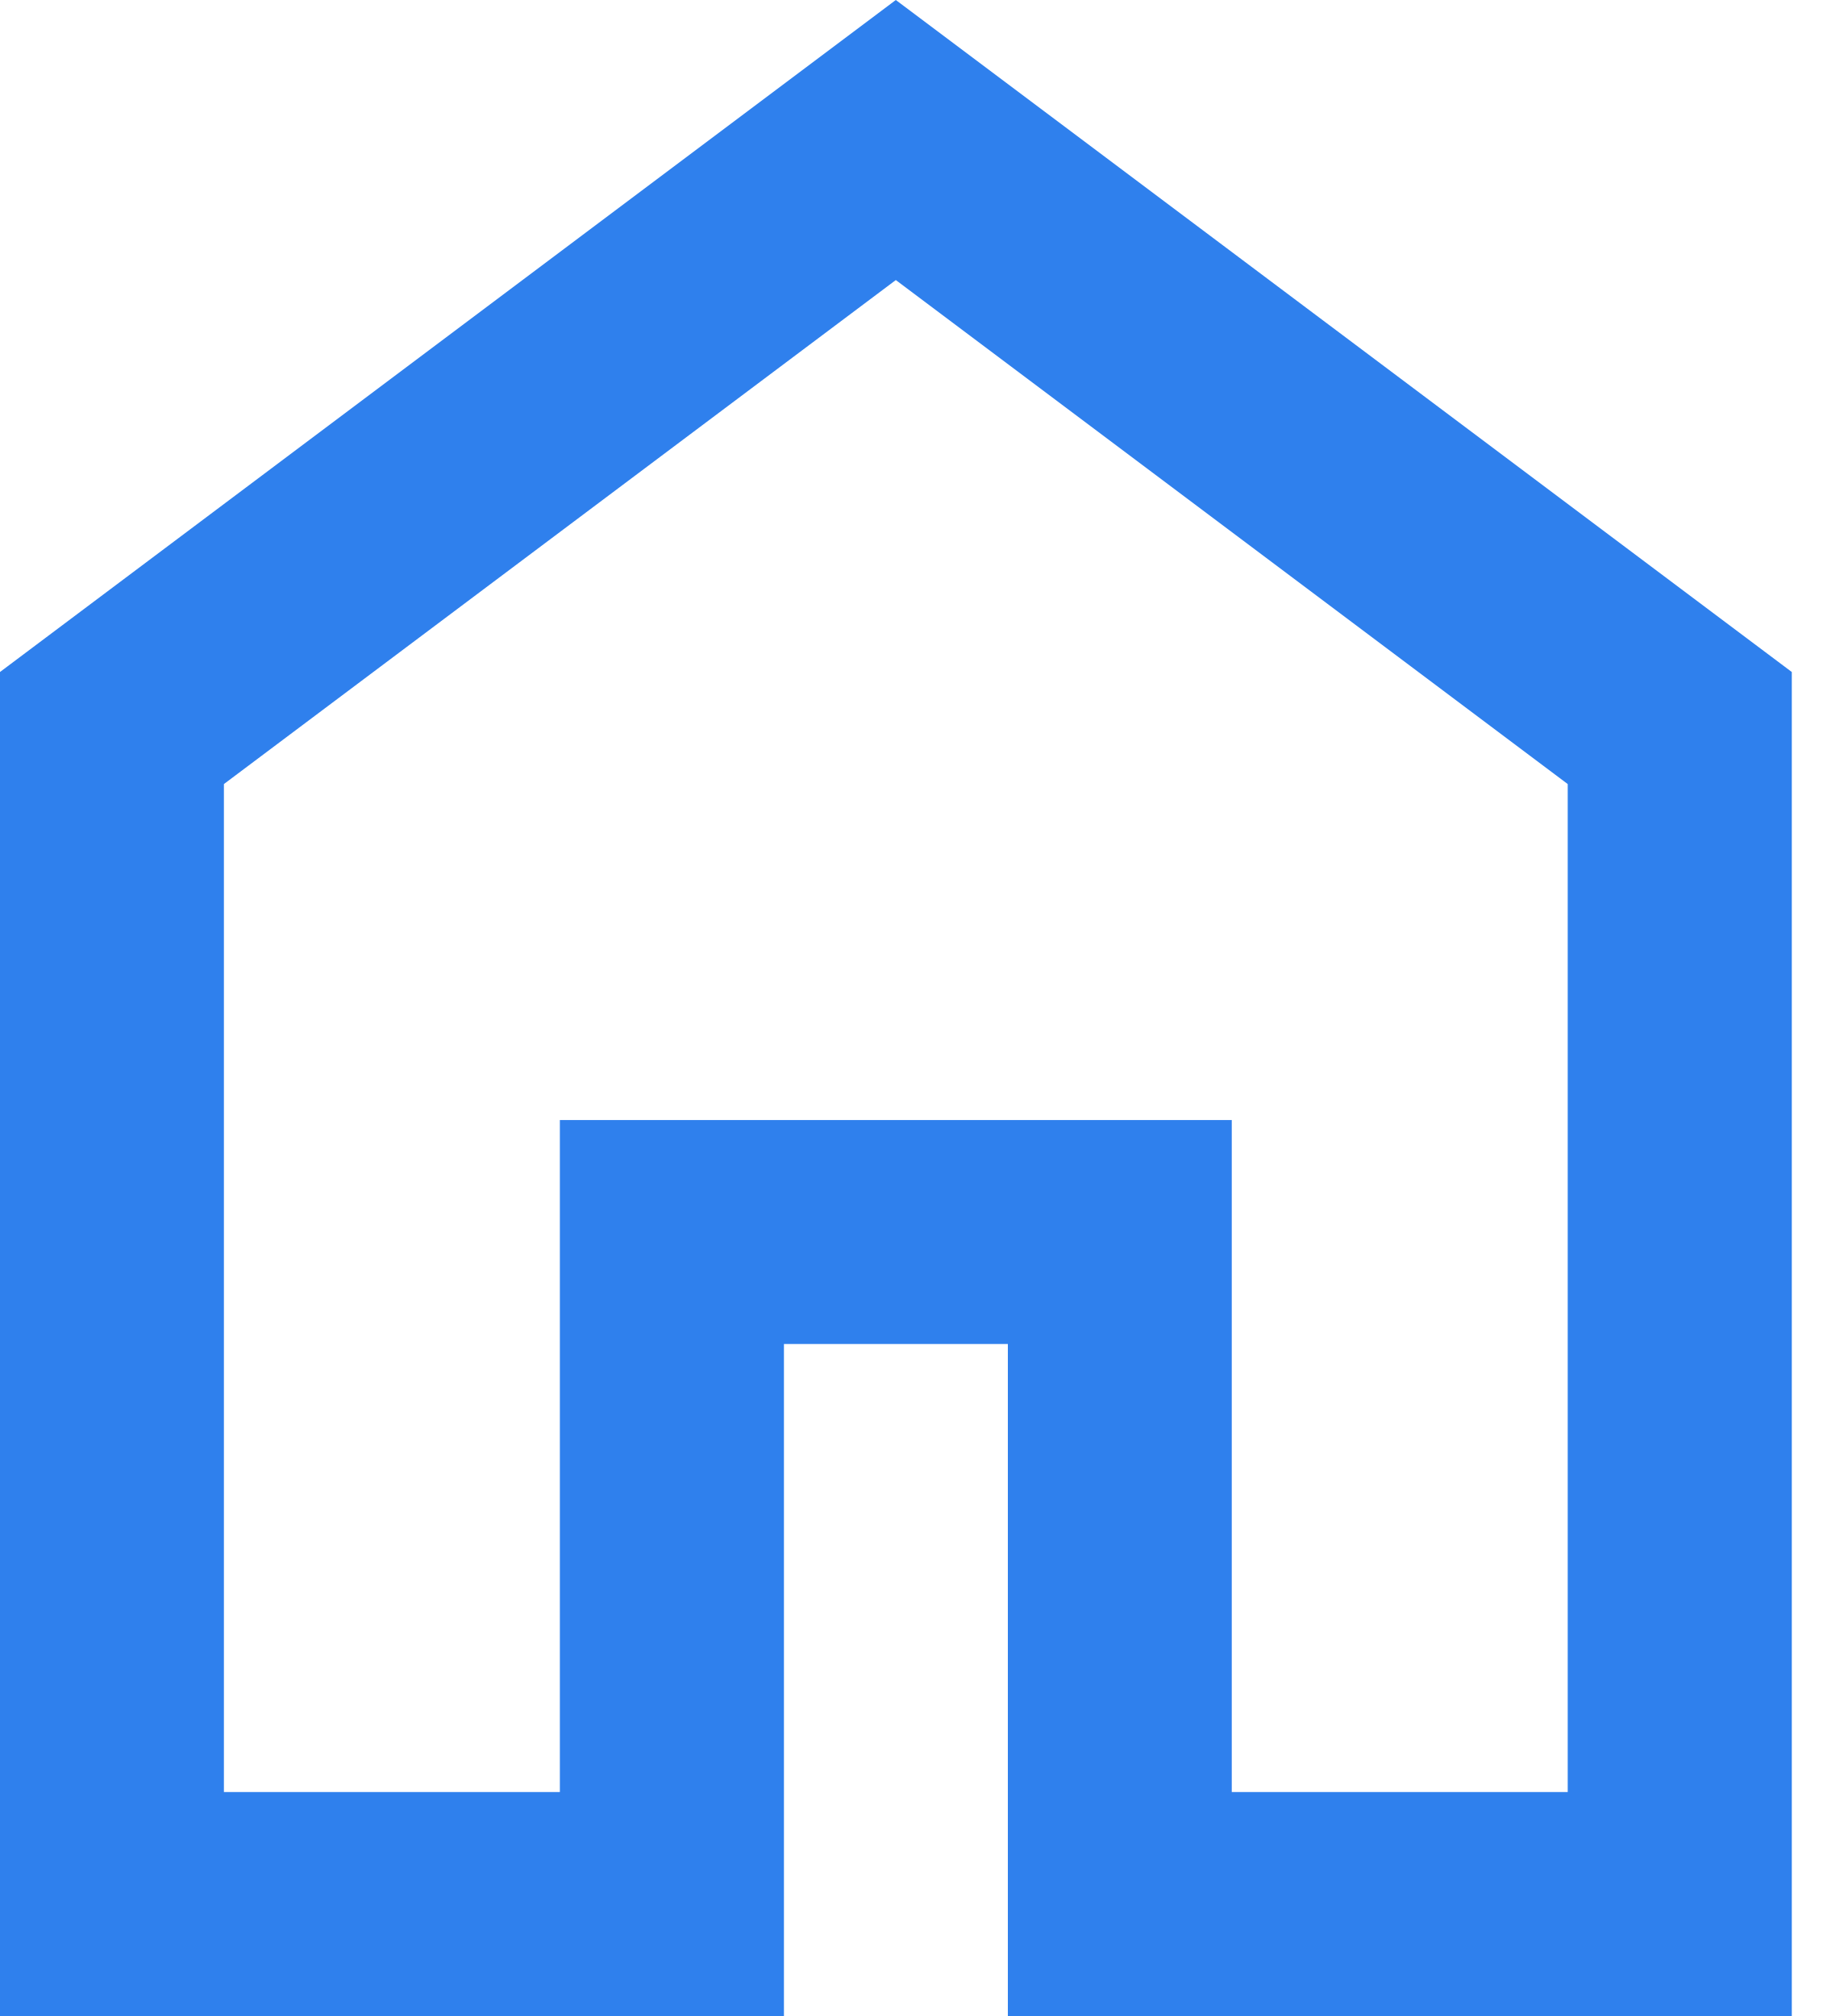
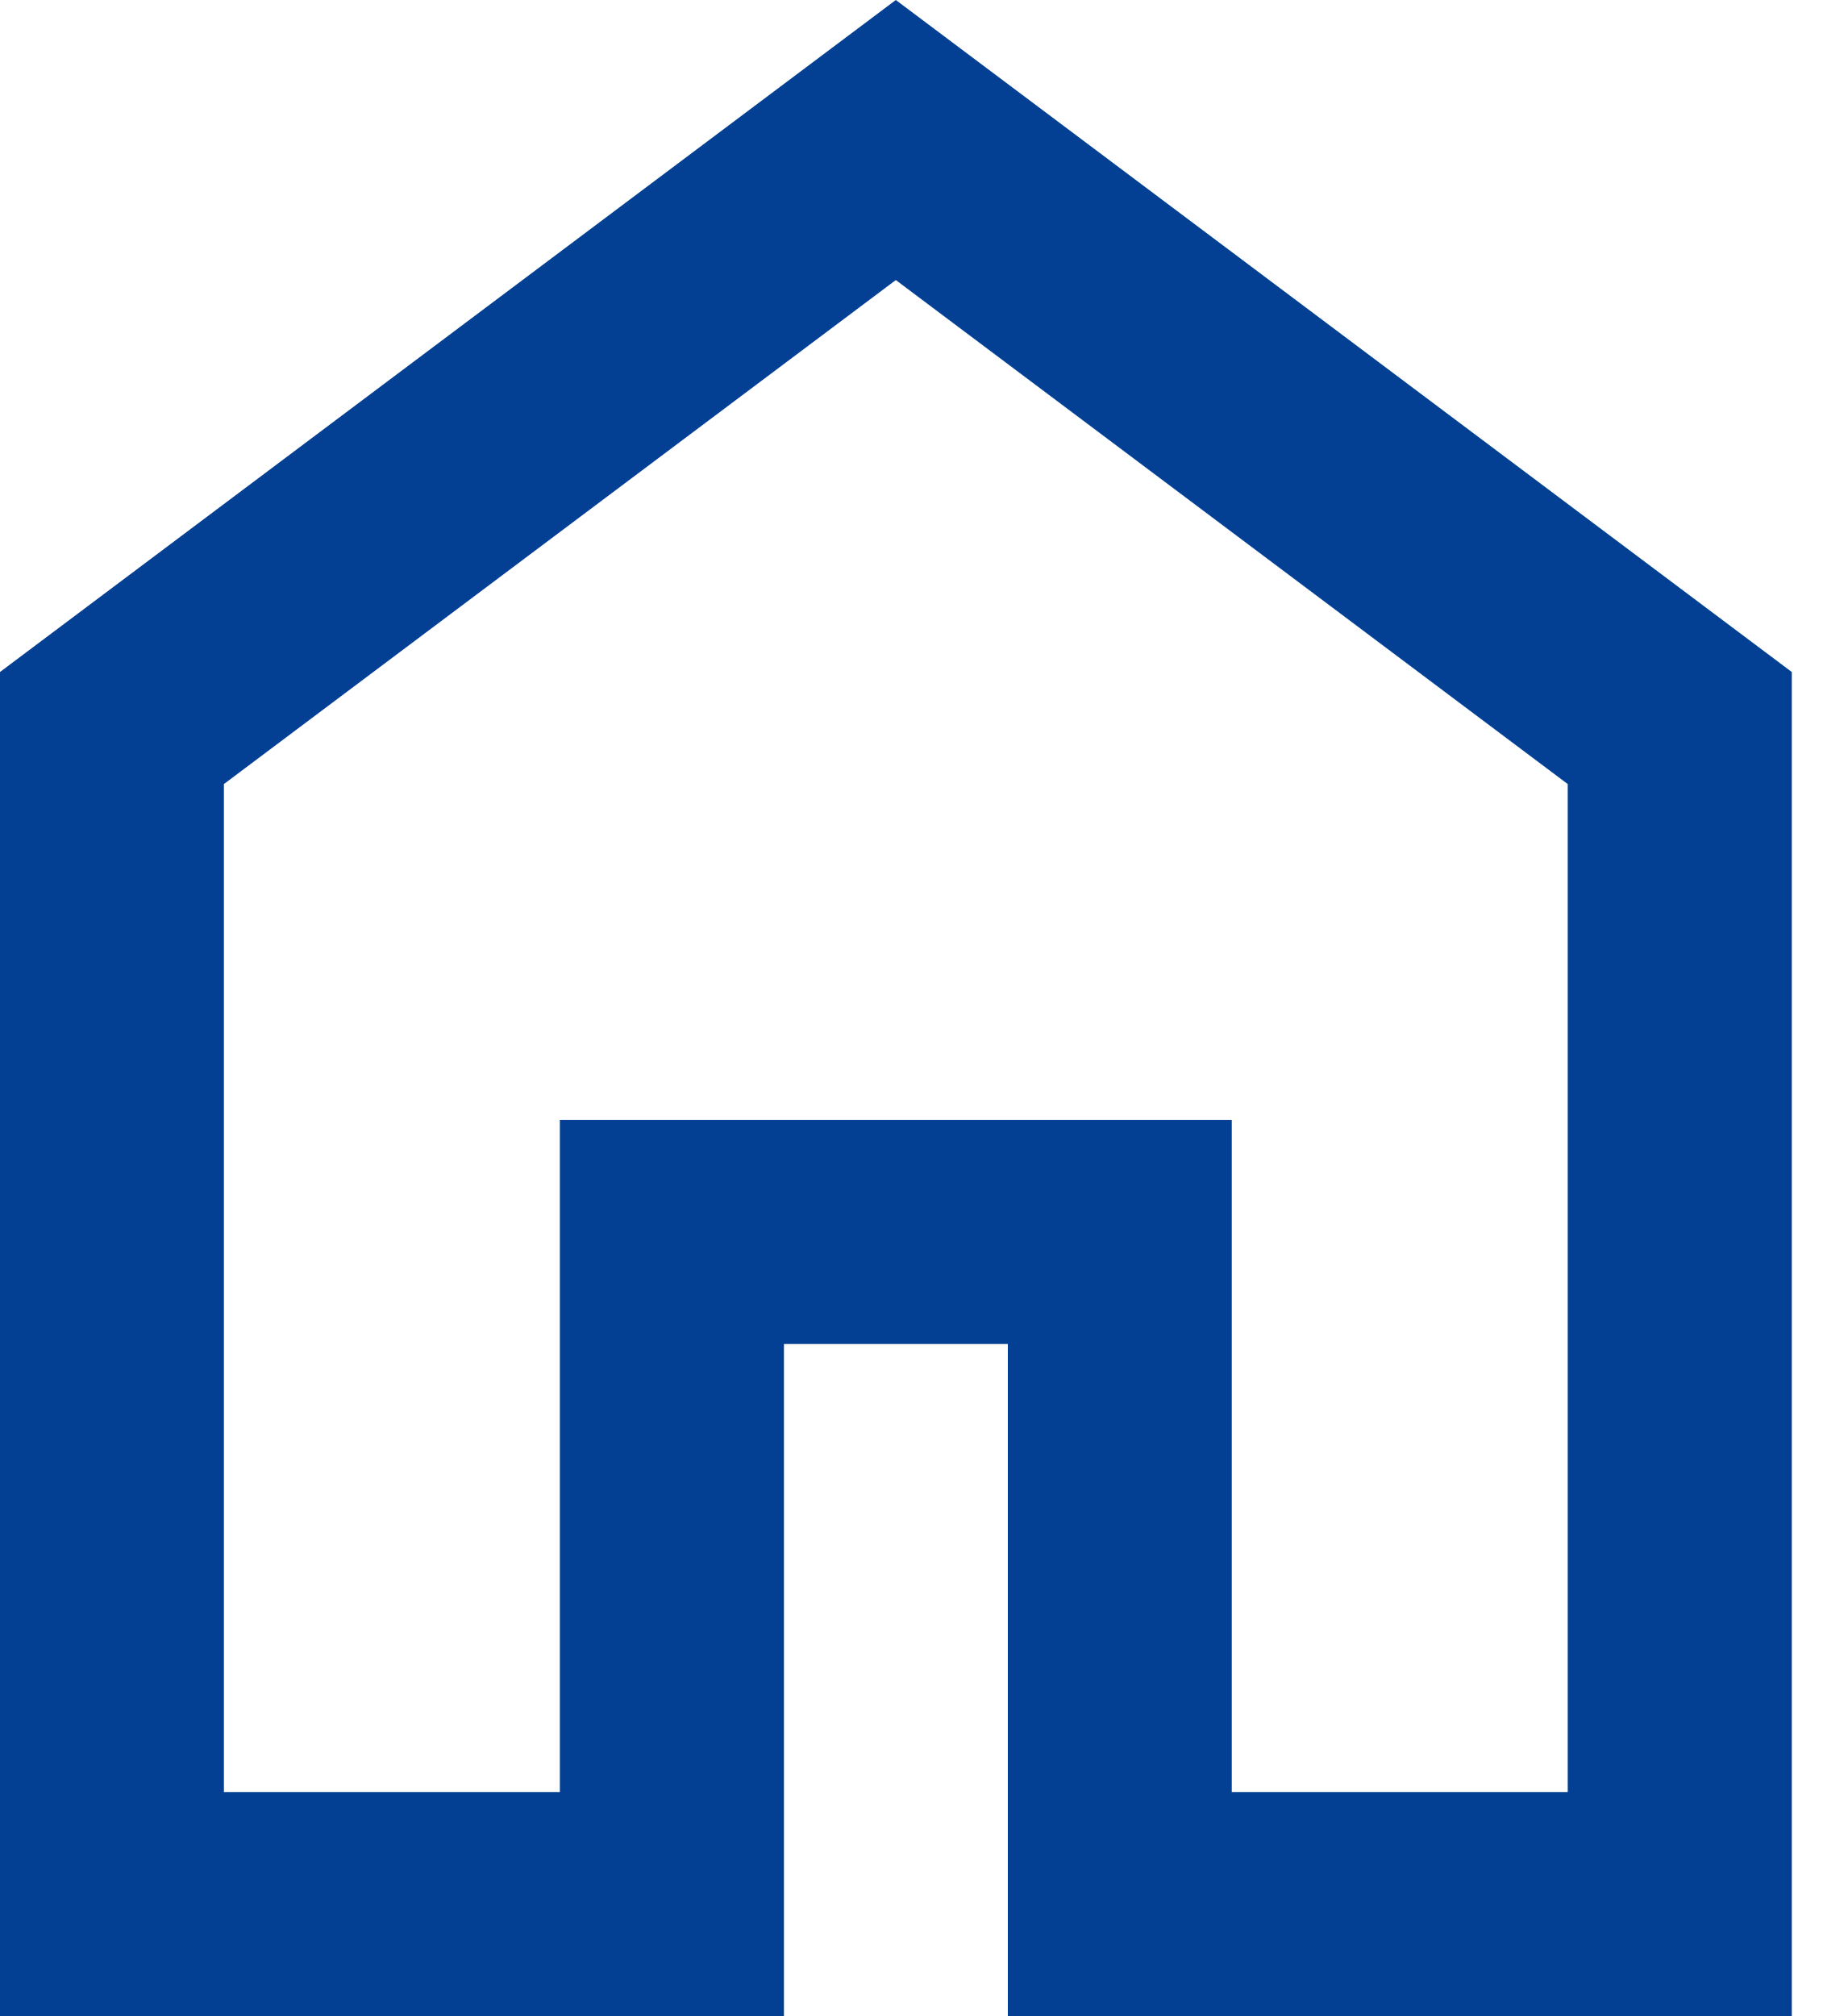
<svg xmlns="http://www.w3.org/2000/svg" width="11" height="12" viewBox="0 0 11 12" fill="none">
-   <path d="M1.333 10.667H3.333V6.667H7.333V10.667H9.333V4.667L5.333 1.667L1.333 4.667V10.667ZM0 12V4L5.333 0L10.667 4V12H6V8H4.667V12H0Z" fill="#2F80ED" />
+   <path d="M1.333 10.667H3.333V6.667H7.333V10.667H9.333V4.667L5.333 1.667L1.333 4.667V10.667ZM0 12V4L5.333 0L10.667 4V12H6V8H4.667V12H0Z" fill="#034094" />
</svg>
